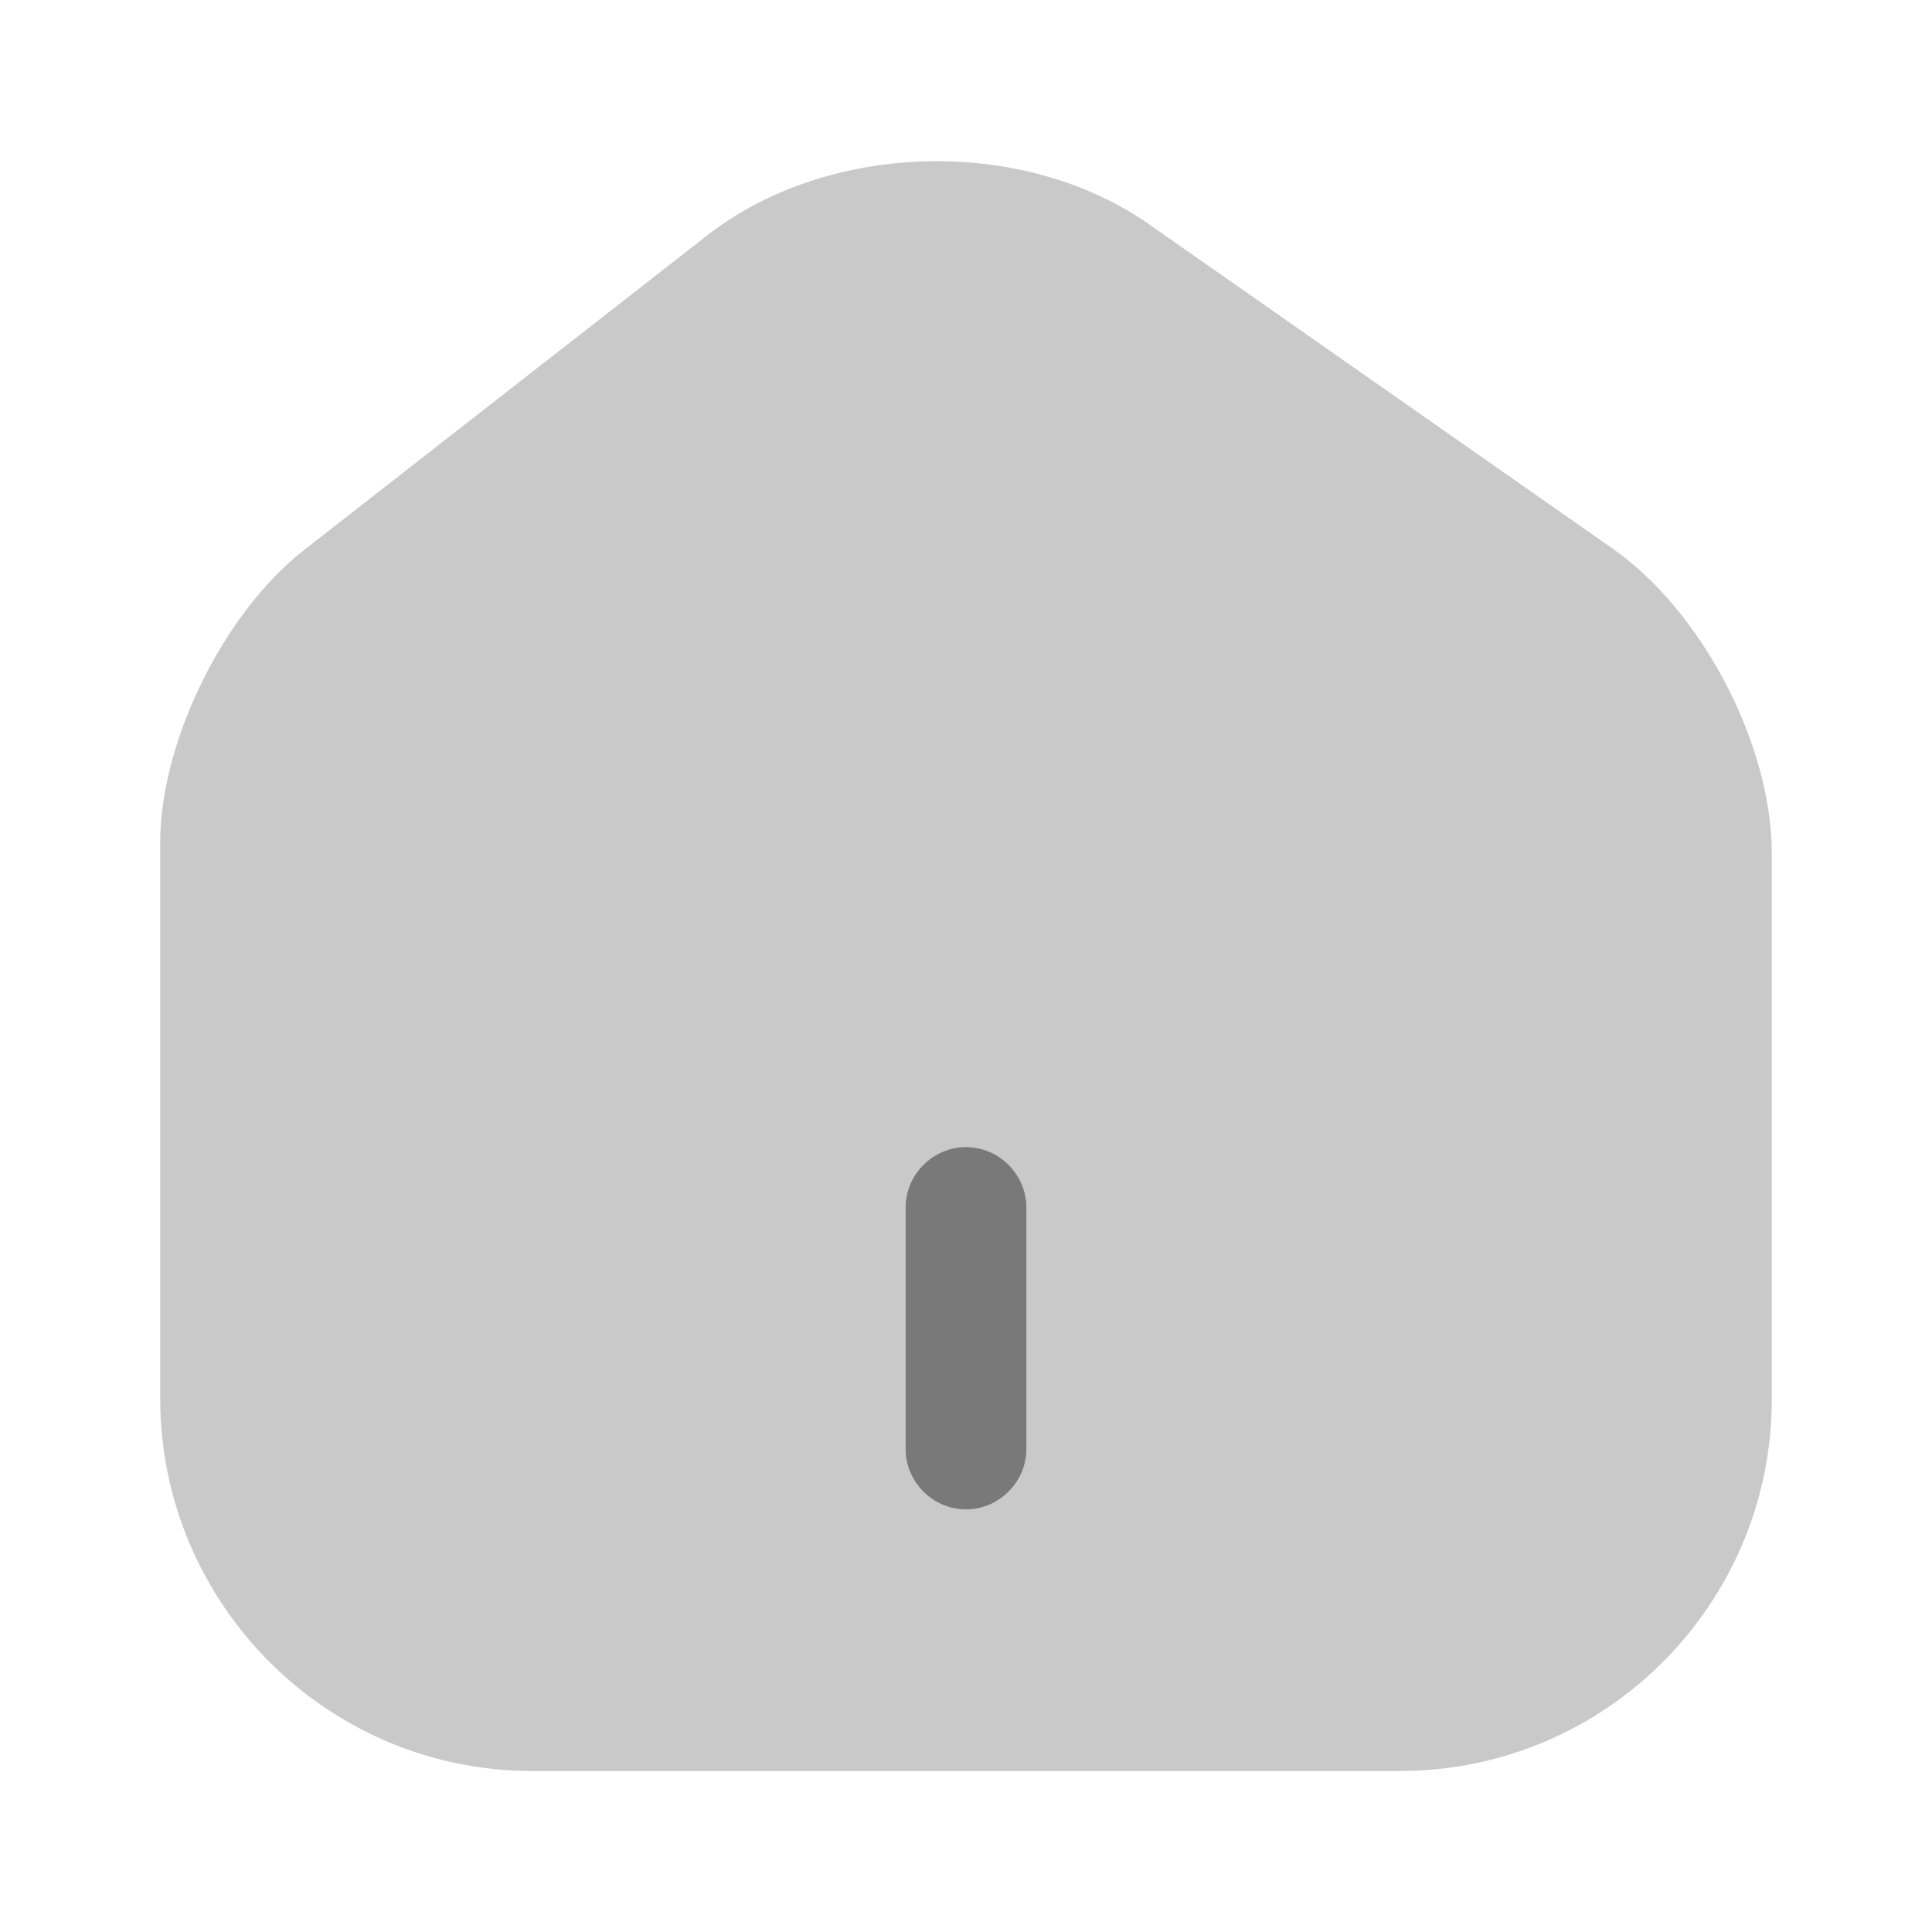
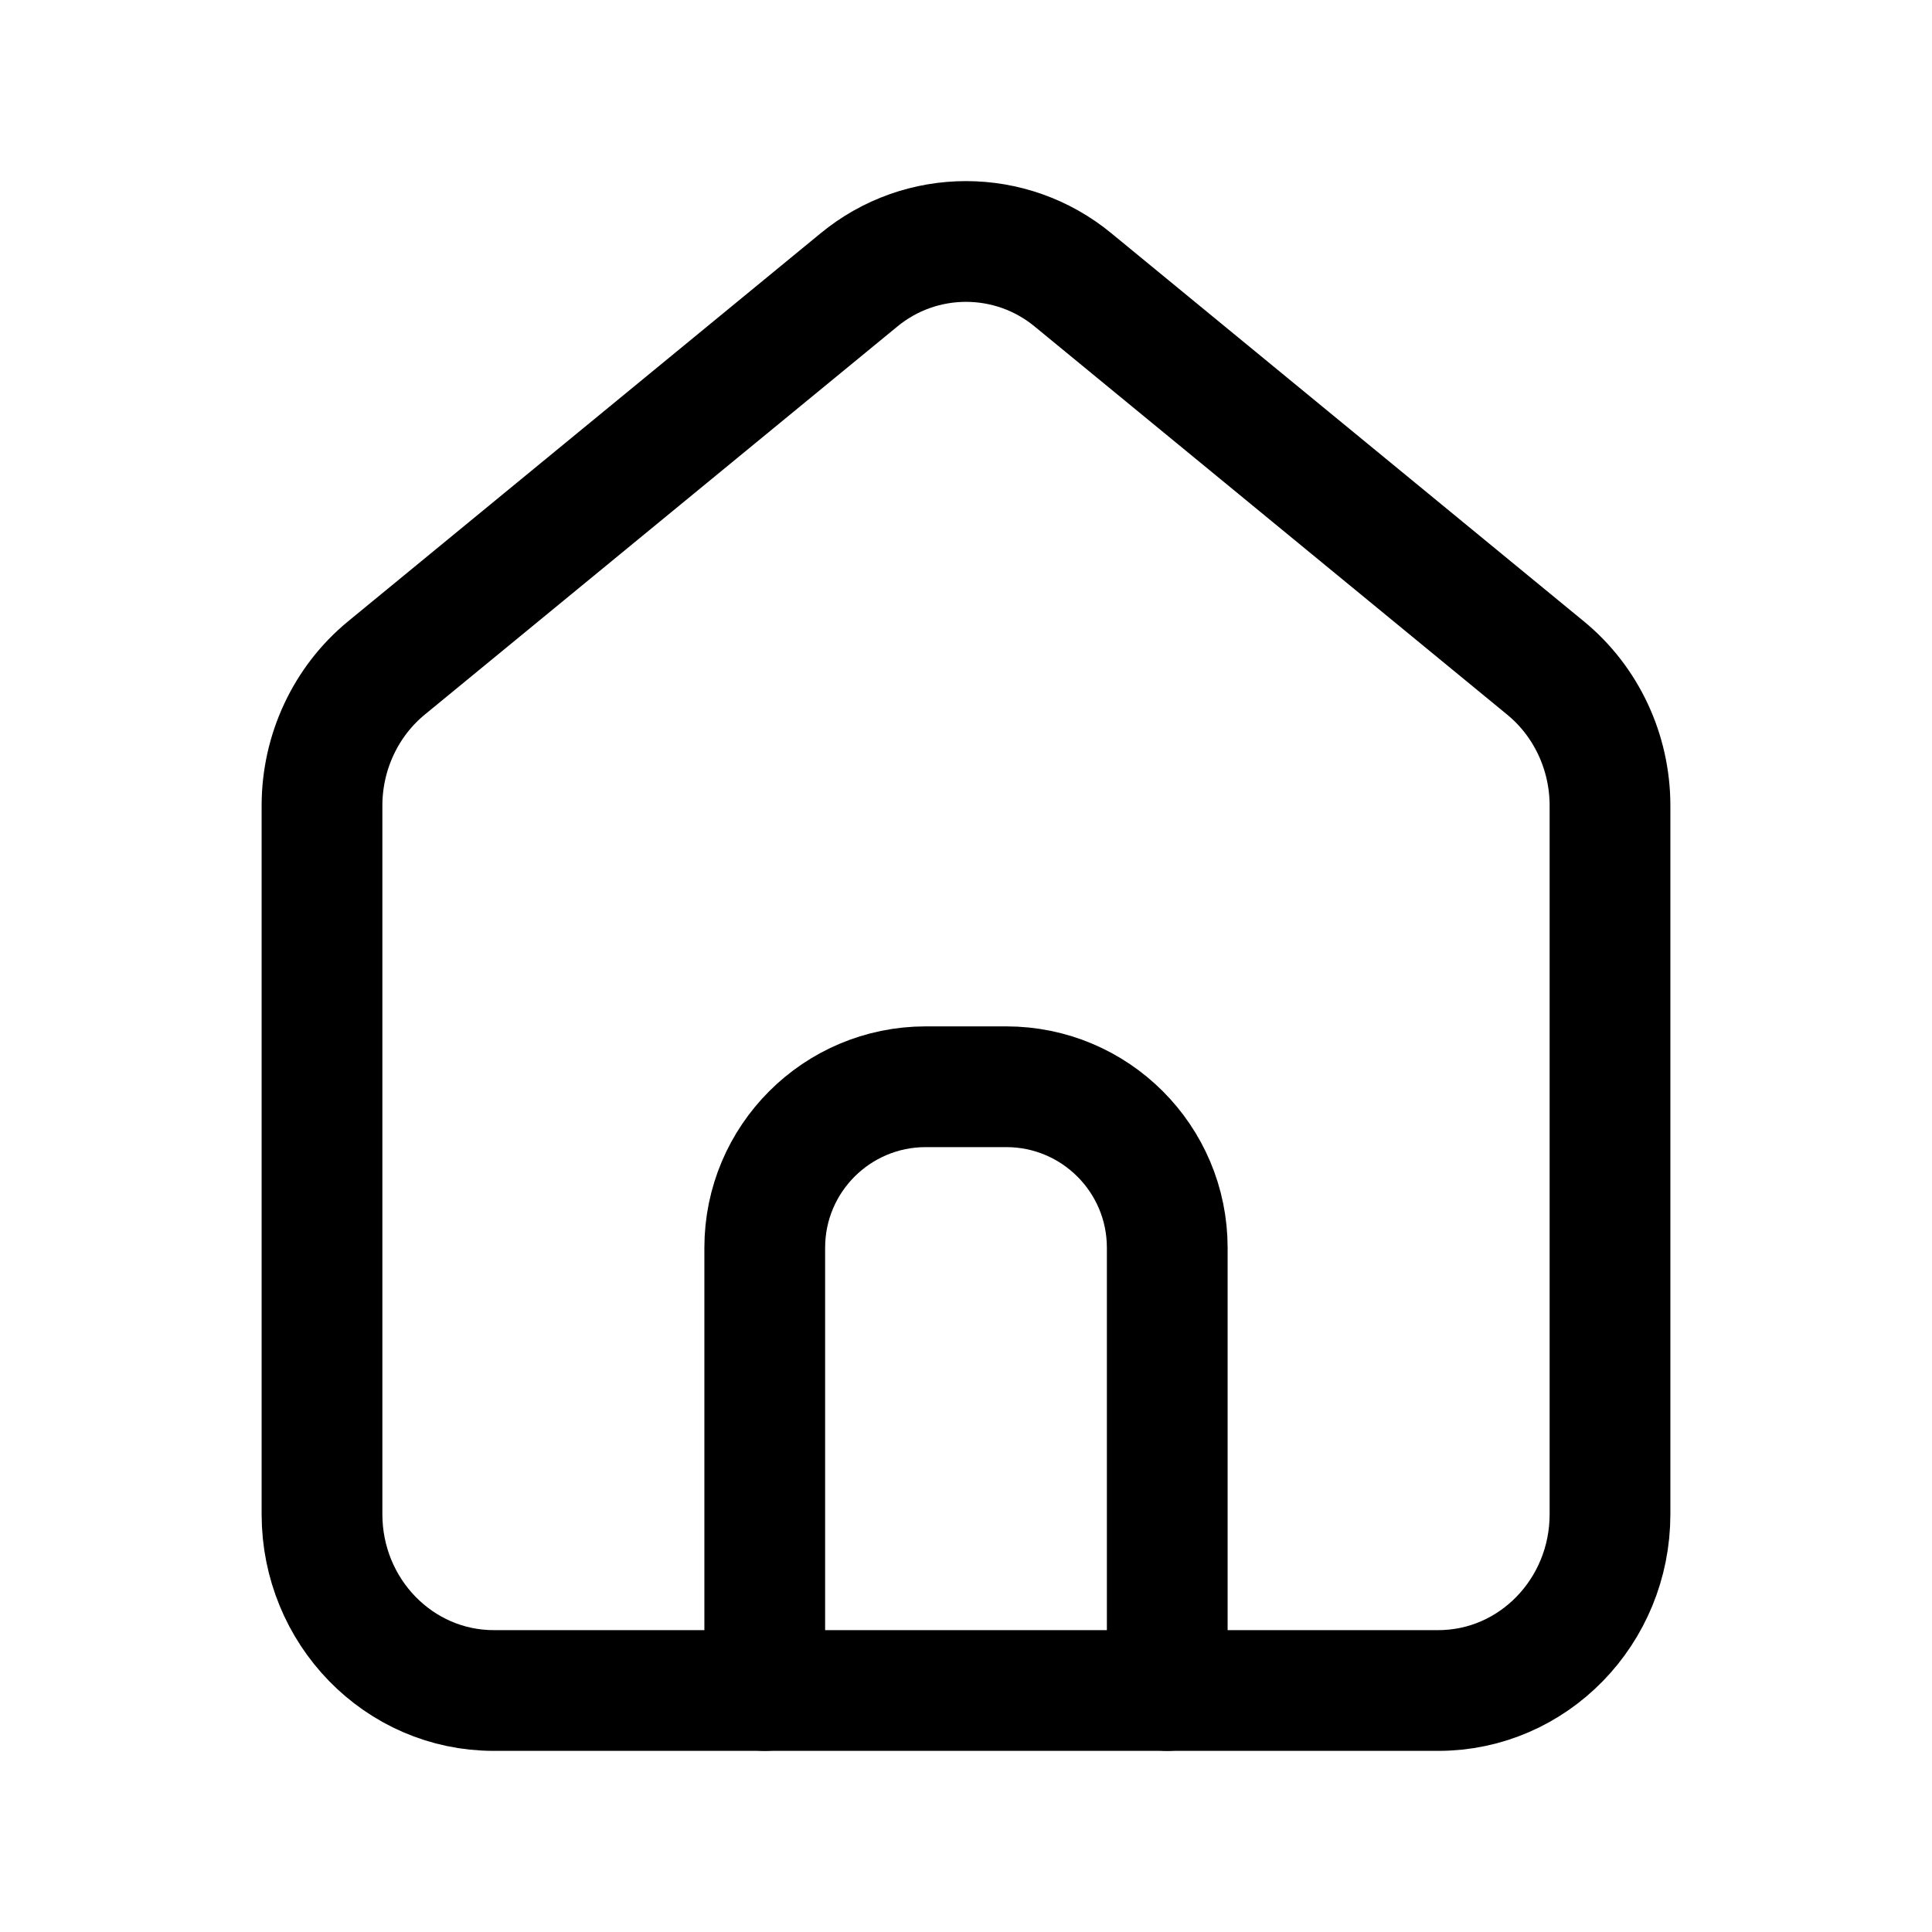
- <svg xmlns="http://www.w3.org/2000/svg" width="24" height="24" viewBox="0 0 24 24" fill="none">
-   <path opacity="0.4" d="M20.04 6.82L14.28 2.79C12.71 1.69 10.3 1.75 8.79 2.92L3.78 6.83C2.78 7.61 1.99 9.21 1.99 10.47V17.37C1.99 19.92 4.06 22 6.61 22H17.39C19.94 22 22.01 19.93 22.01 17.38V10.6C22.01 9.25 21.14 7.59 20.04 6.82Z" fill="#797979" />
-   <path d="M12 18.75C11.59 18.75 11.25 18.41 11.25 18V15C11.25 14.59 11.59 14.25 12 14.25C12.41 14.25 12.75 14.59 12.75 15V18C12.75 18.41 12.41 18.75 12 18.75Z" fill="#797979" />
+ <svg xmlns="http://www.w3.org/2000/svg" width="512" height="512" viewBox="0 0 24 24" fill="#000000">
+   <g fill="none" stroke="#000000" stroke-linecap="round" stroke-linejoin="round" stroke-width="1.5">
+     <path d="M6.133 21C4.955 21 4 20.02 4 18.81v-8.802c0-.665.295-1.295.8-1.71l5.867-4.818a2.09 2.09 0 0 1 2.666 0l5.866 4.818c.506.415.801 1.045.801 1.71v8.802c0 1.21-.955 2.19-2.133 2.19H6.133Z" />
+     <path d="M9.5 21v-5.5a2 2 0 0 1 2-2h1a2 2 0 0 1 2 2V21" />
+   </g>
</svg>
